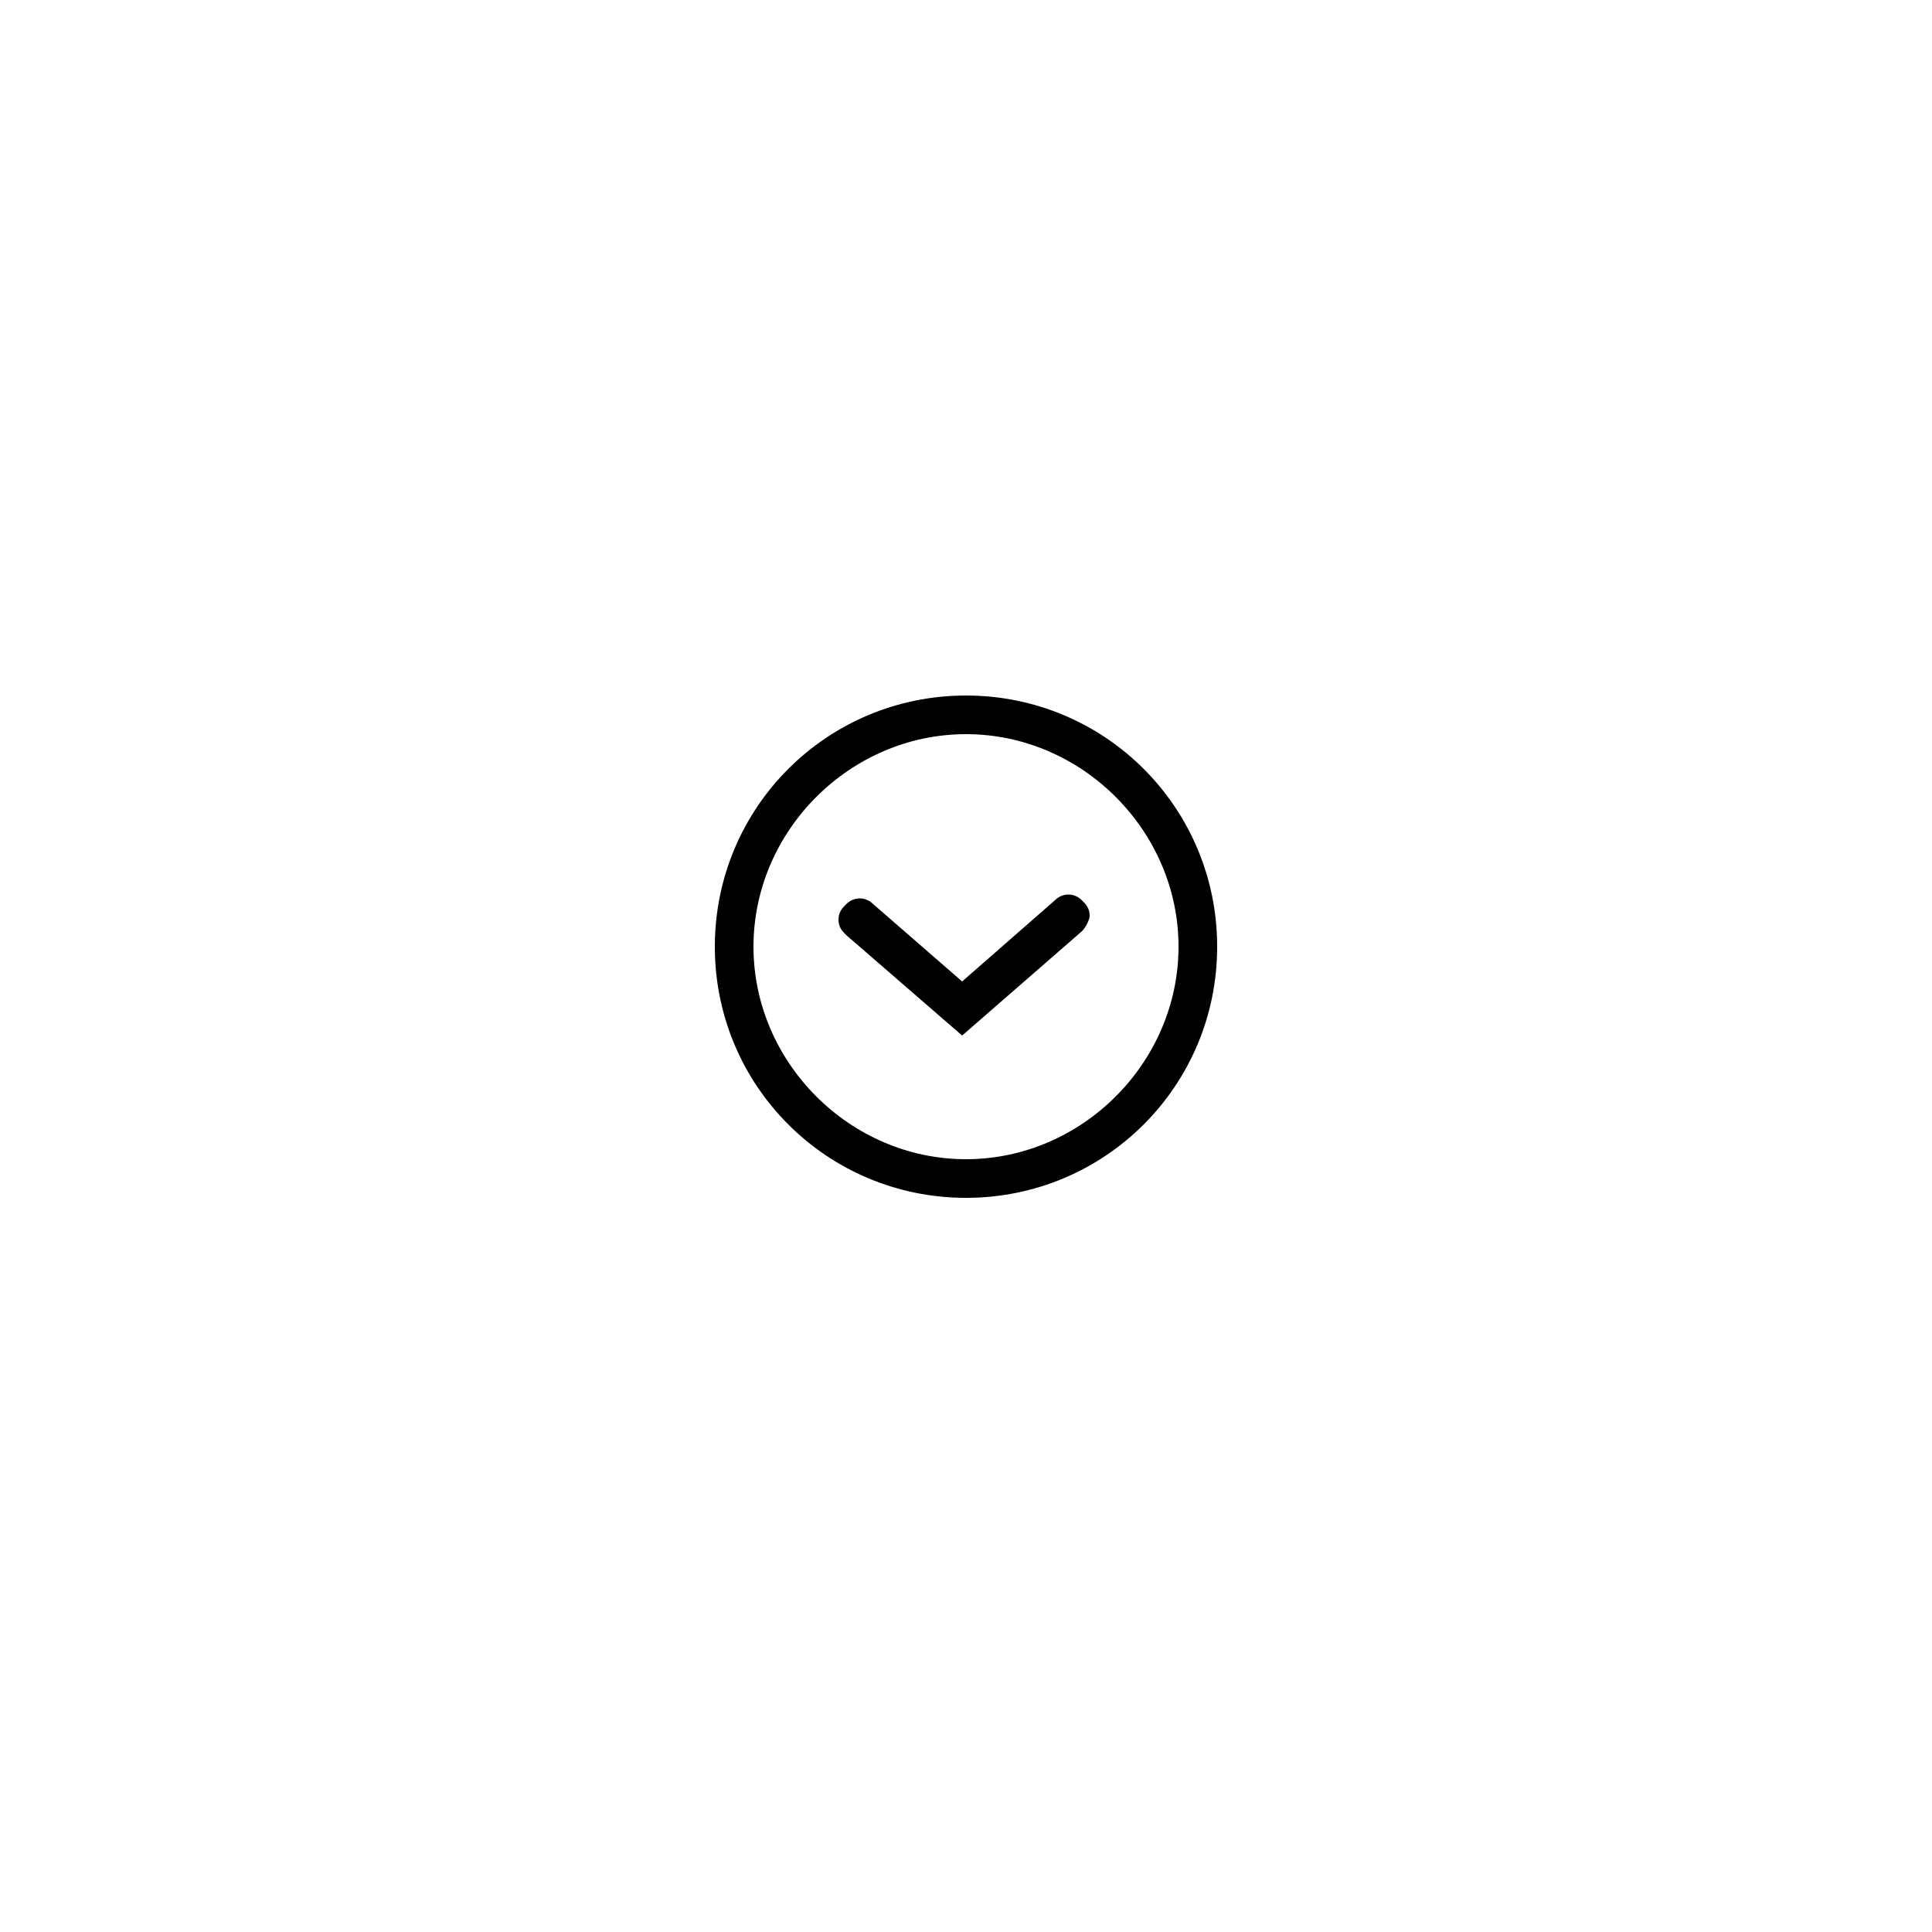
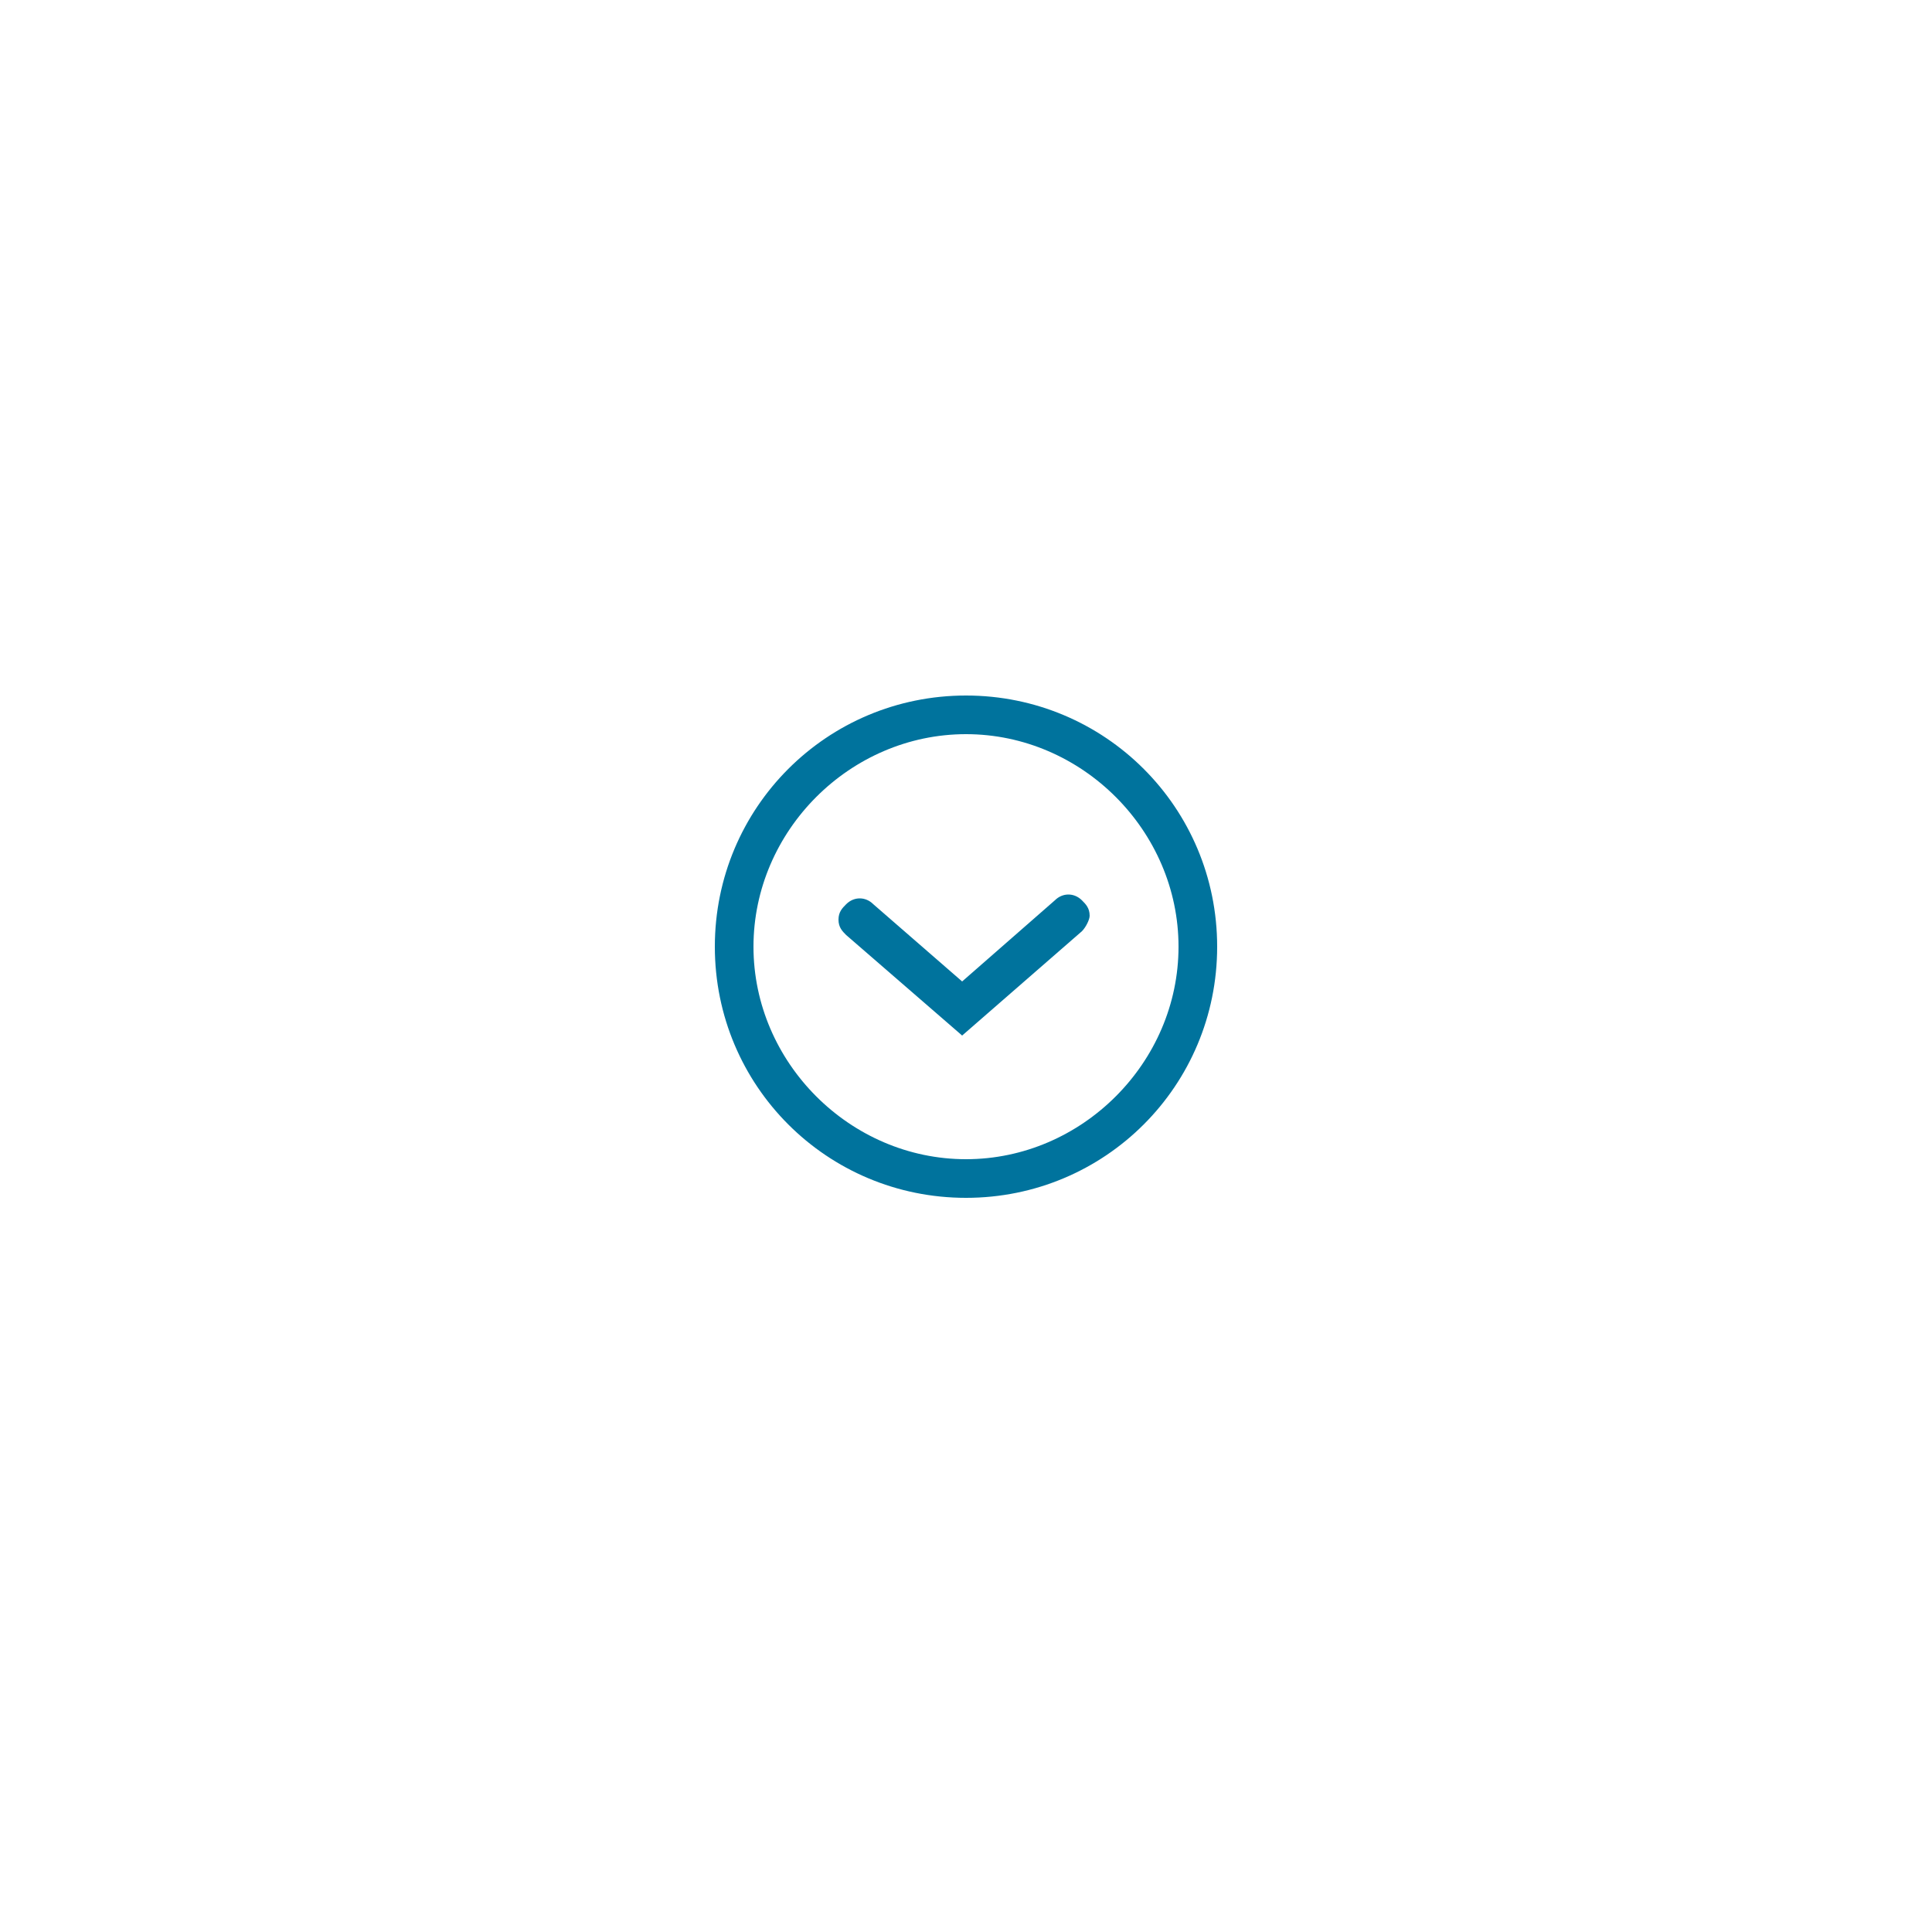
- <svg xmlns="http://www.w3.org/2000/svg" version="1.1" id="Layer_1" x="0px" y="0px" viewBox="0 0 50 50" style="enable-background:new 0 0 50 50;" xml:space="preserve">
+ <svg xmlns="http://www.w3.org/2000/svg" version="1.1" id="Layer_1" x="0px" y="0px" viewBox="0 0 50 50" style="enable-background:new 0 0 50 50;" xml:space="preserve" fill="#00739D">
  <g>
    <path d="M24.9,26.8l-3-2.6c-0.1-0.1-0.2-0.2-0.2-0.4s0.1-0.3,0.2-0.4c0.2-0.2,0.5-0.2,0.7,0l2.3,2l2.4-2.1c0.2-0.2,0.5-0.2,0.7,0   c0.1,0.1,0.2,0.2,0.2,0.4c0,0.1-0.1,0.3-0.2,0.4L24.9,26.8z M27.8,23.7L27.8,23.7L27.8,23.7L27.8,23.7z" />
    <path d="M25,31c-3.6,0-6.5-2.9-6.5-6.5S21.4,18,25,18s6.5,2.9,6.5,6.5S28.6,31,25,31z M25,19c-3,0-5.5,2.5-5.5,5.5   c0,3,2.5,5.5,5.5,5.5c3,0,5.5-2.5,5.5-5.5C30.5,21.5,28,19,25,19z" />
  </g>
</svg>
